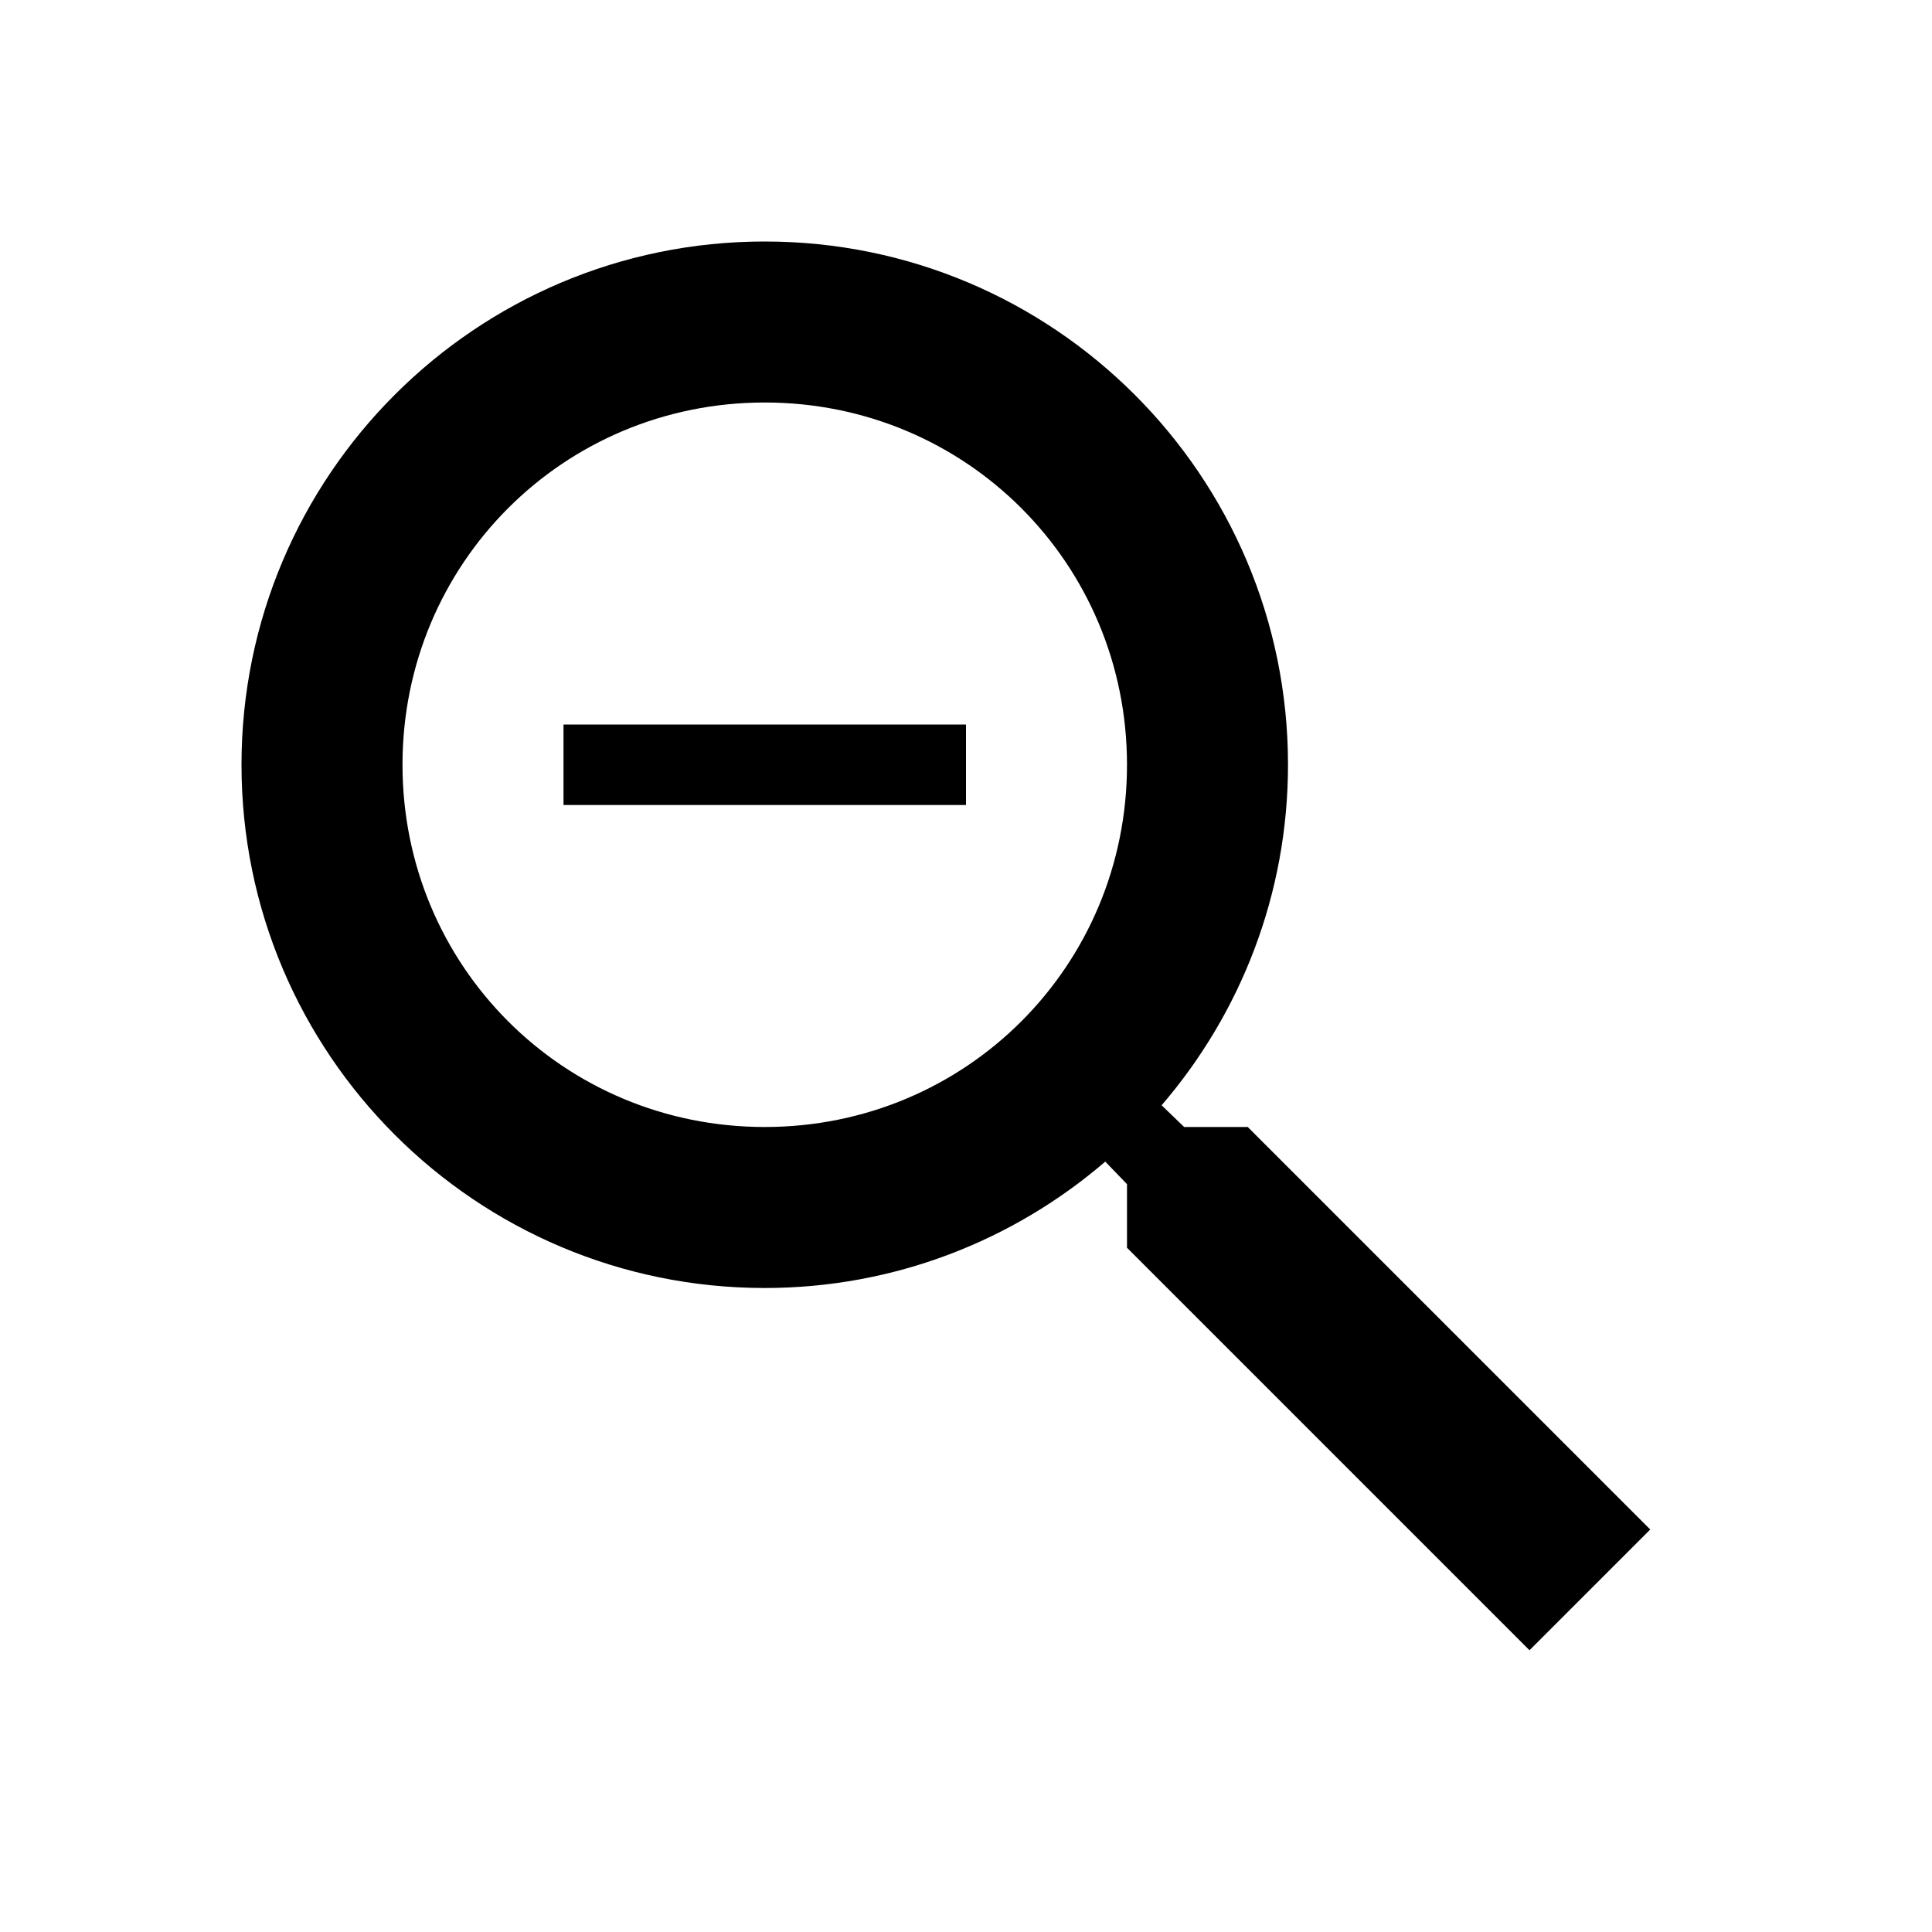
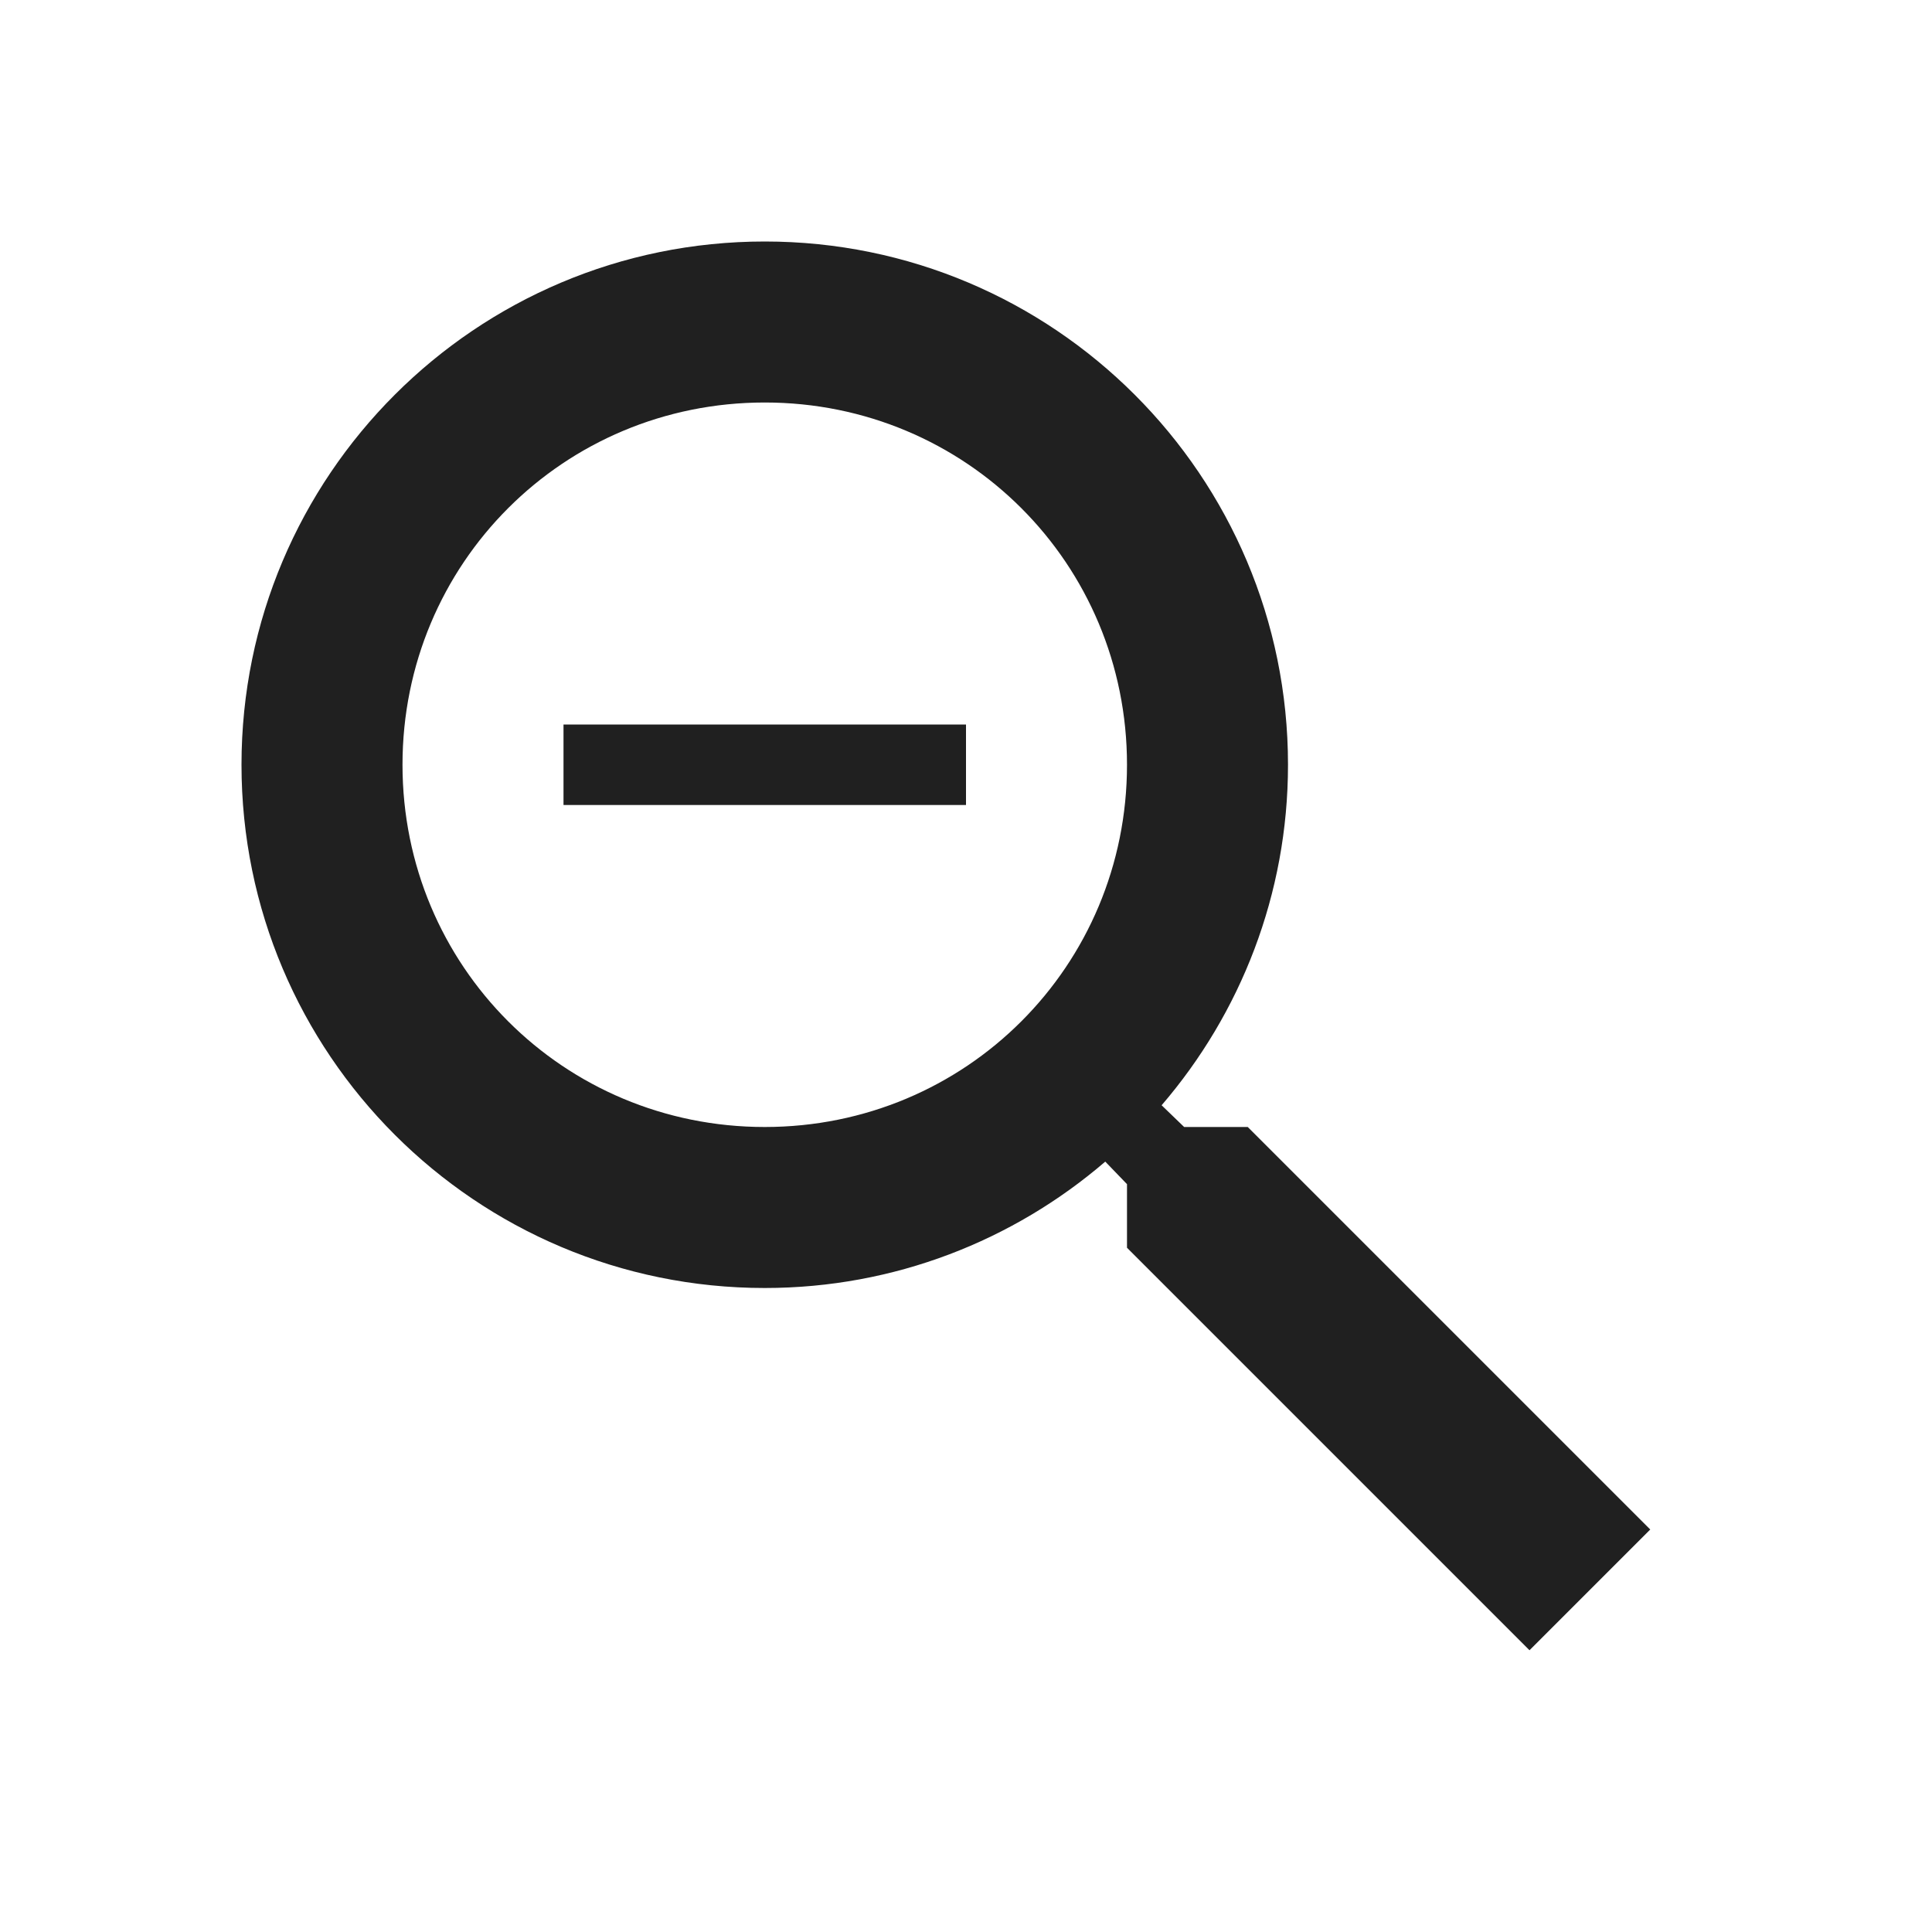
<svg xmlns="http://www.w3.org/2000/svg" version="1.1" width="24" height="24" viewBox="0 0 24 24">
-   <path d="M15.5,14H14.71L14.43,13.73C15.41,12.59 16,11.11 16,9.5A6.5,6.5 0 0,0 9.5,3A6.5,6.5 0 0,0 3,9.5A6.5,6.5 0 0,0 9.5,16C11.11,16 12.59,15.41 13.73,14.43L14,14.71V15.5L19,20.5L20.5,19L15.5,14M9.5,14C7,14 5,12 5,9.5C5,7 7,5 9.5,5C12,5 14,7 14,9.5C14,12 12,14 9.5,14M7,9H12V10H7V9Z" />
+   <path d="M15.5,14H14.71L14.43,13.73C15.41,12.59 16,11.11 16,9.5A6.5,6.5 0 0,0 9.5,3A6.5,6.5 0 0,0 3,9.5A6.5,6.5 0 0,0 9.5,16C11.11,16 12.59,15.41 13.73,14.43L14,14.71V15.5L19,20.5L20.5,19L15.5,14M9.5,14C7,14 5,12 5,9.5C5,7 7,5 9.5,5C12,5 14,7 14,9.5C14,12 12,14 9.5,14M7,9H12V10H7V9Z" fill="#202020" />
</svg>
